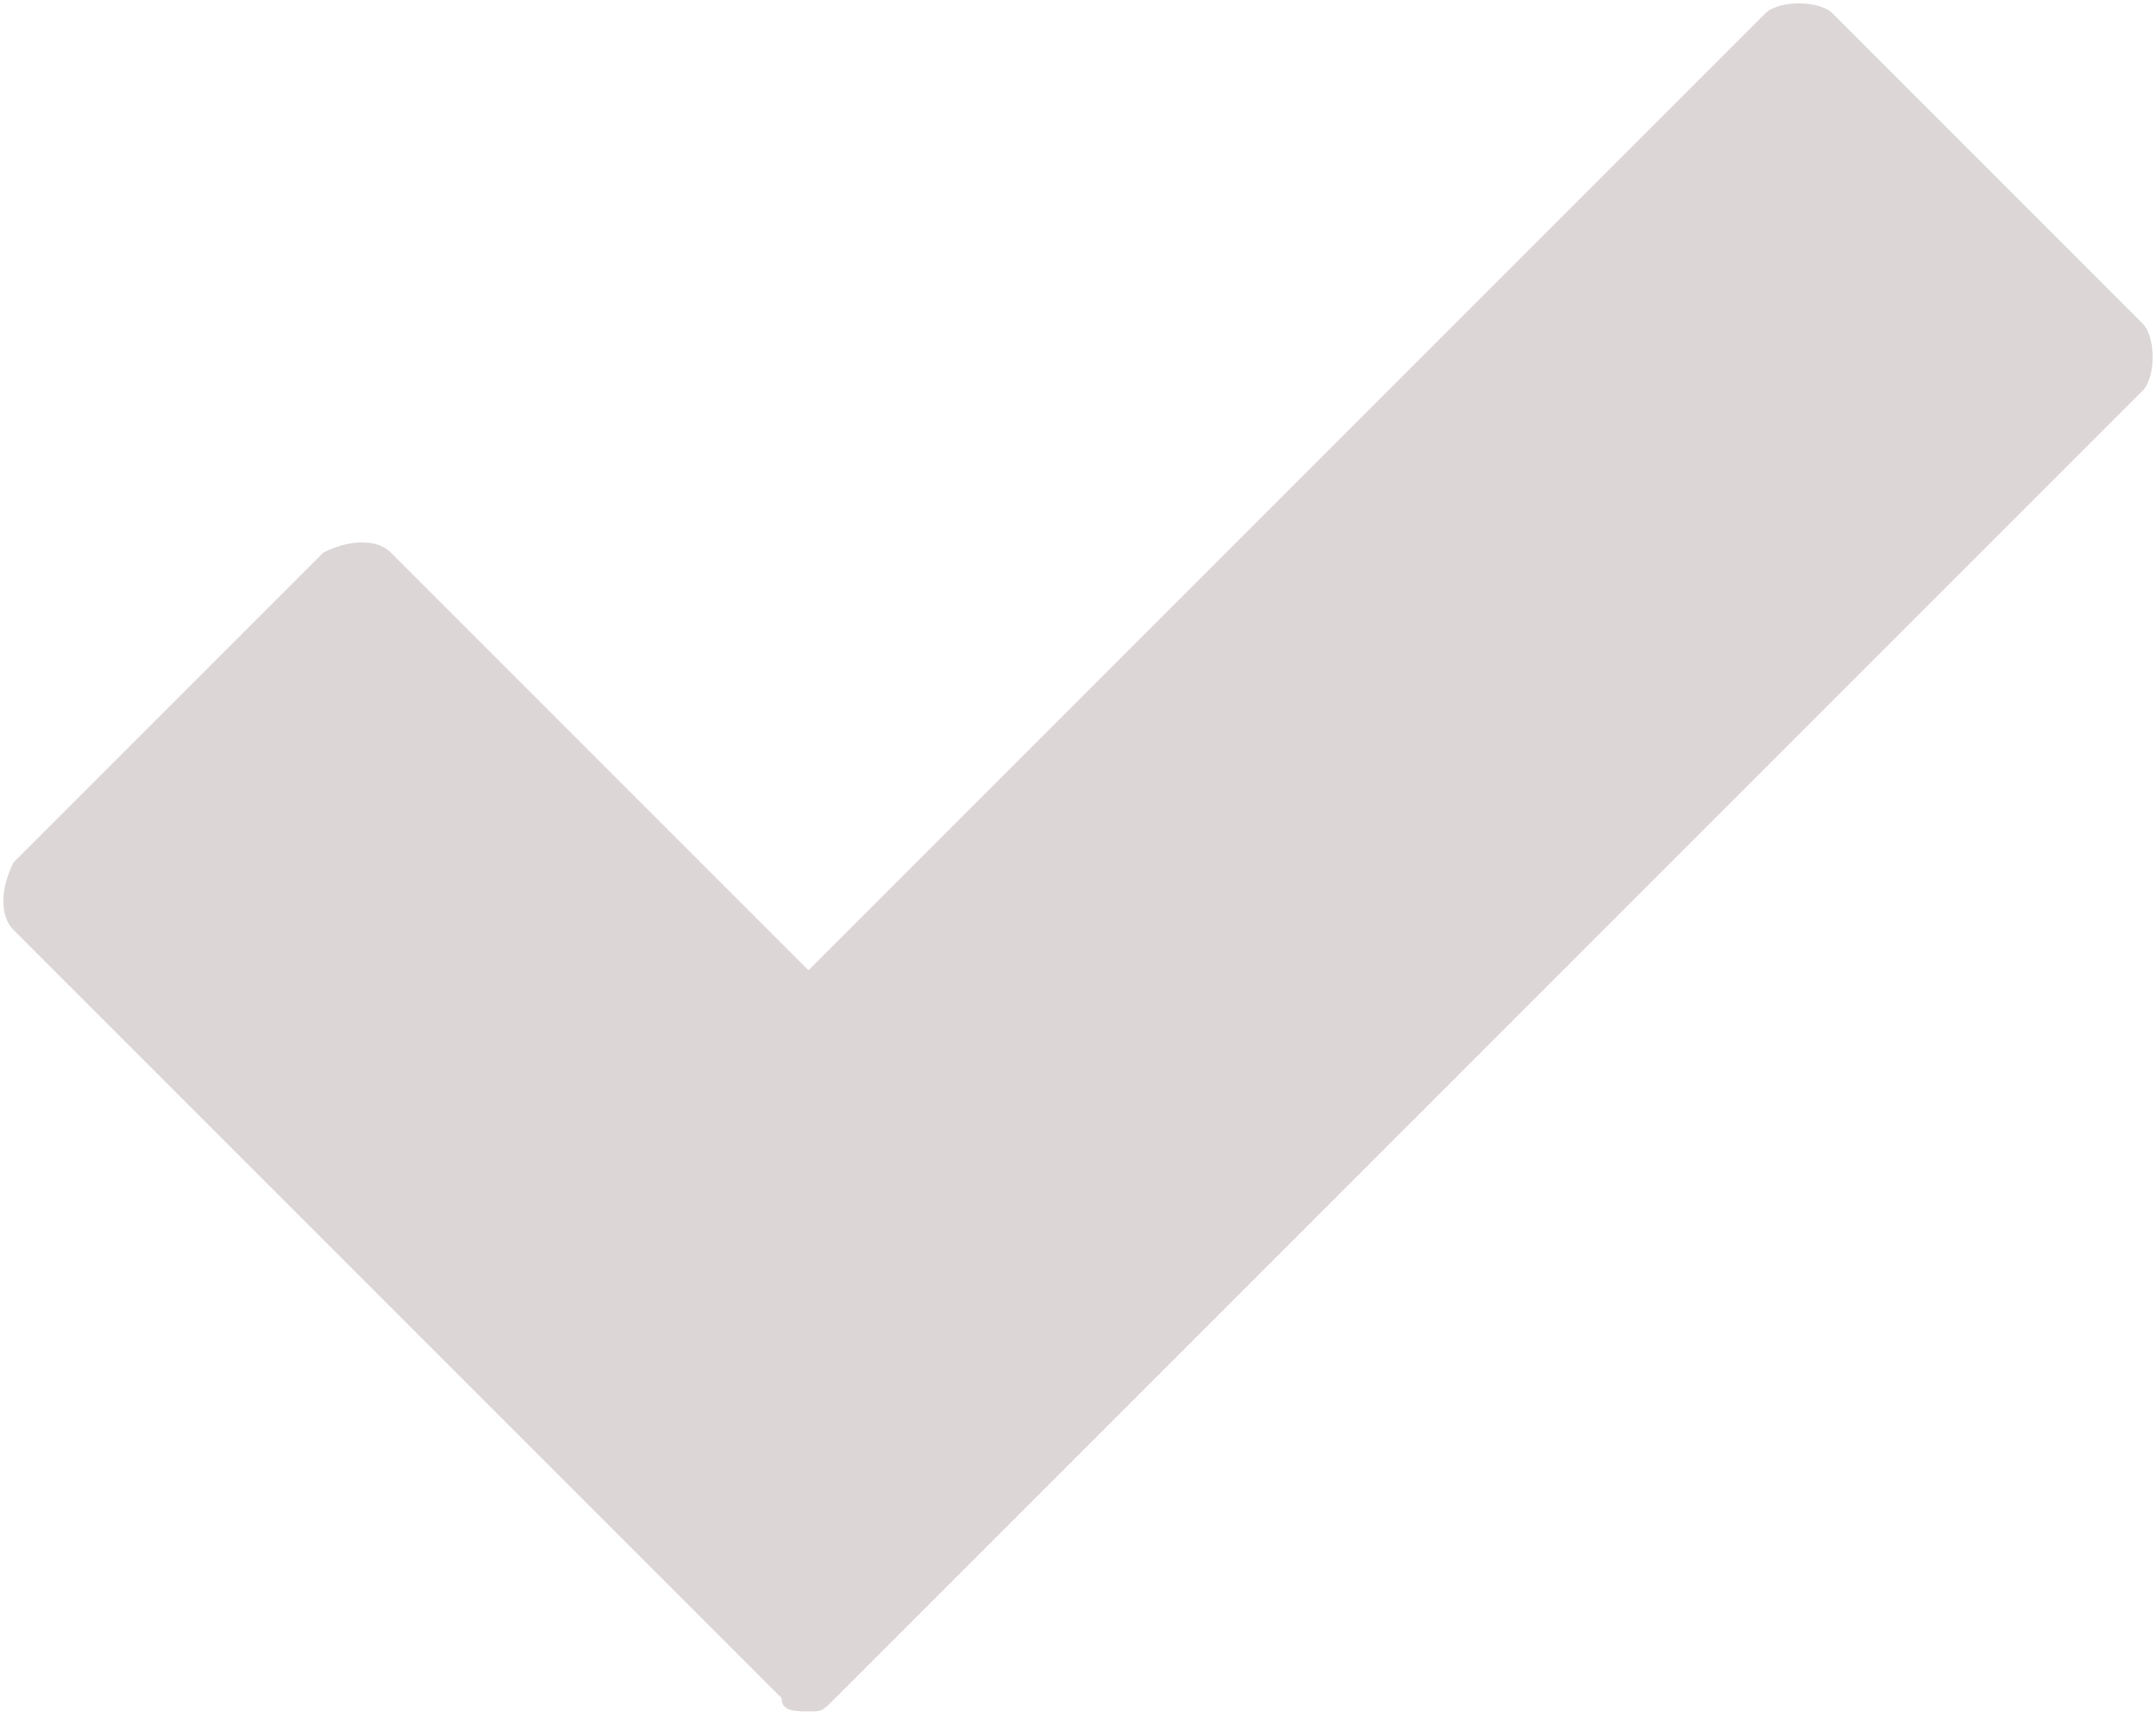
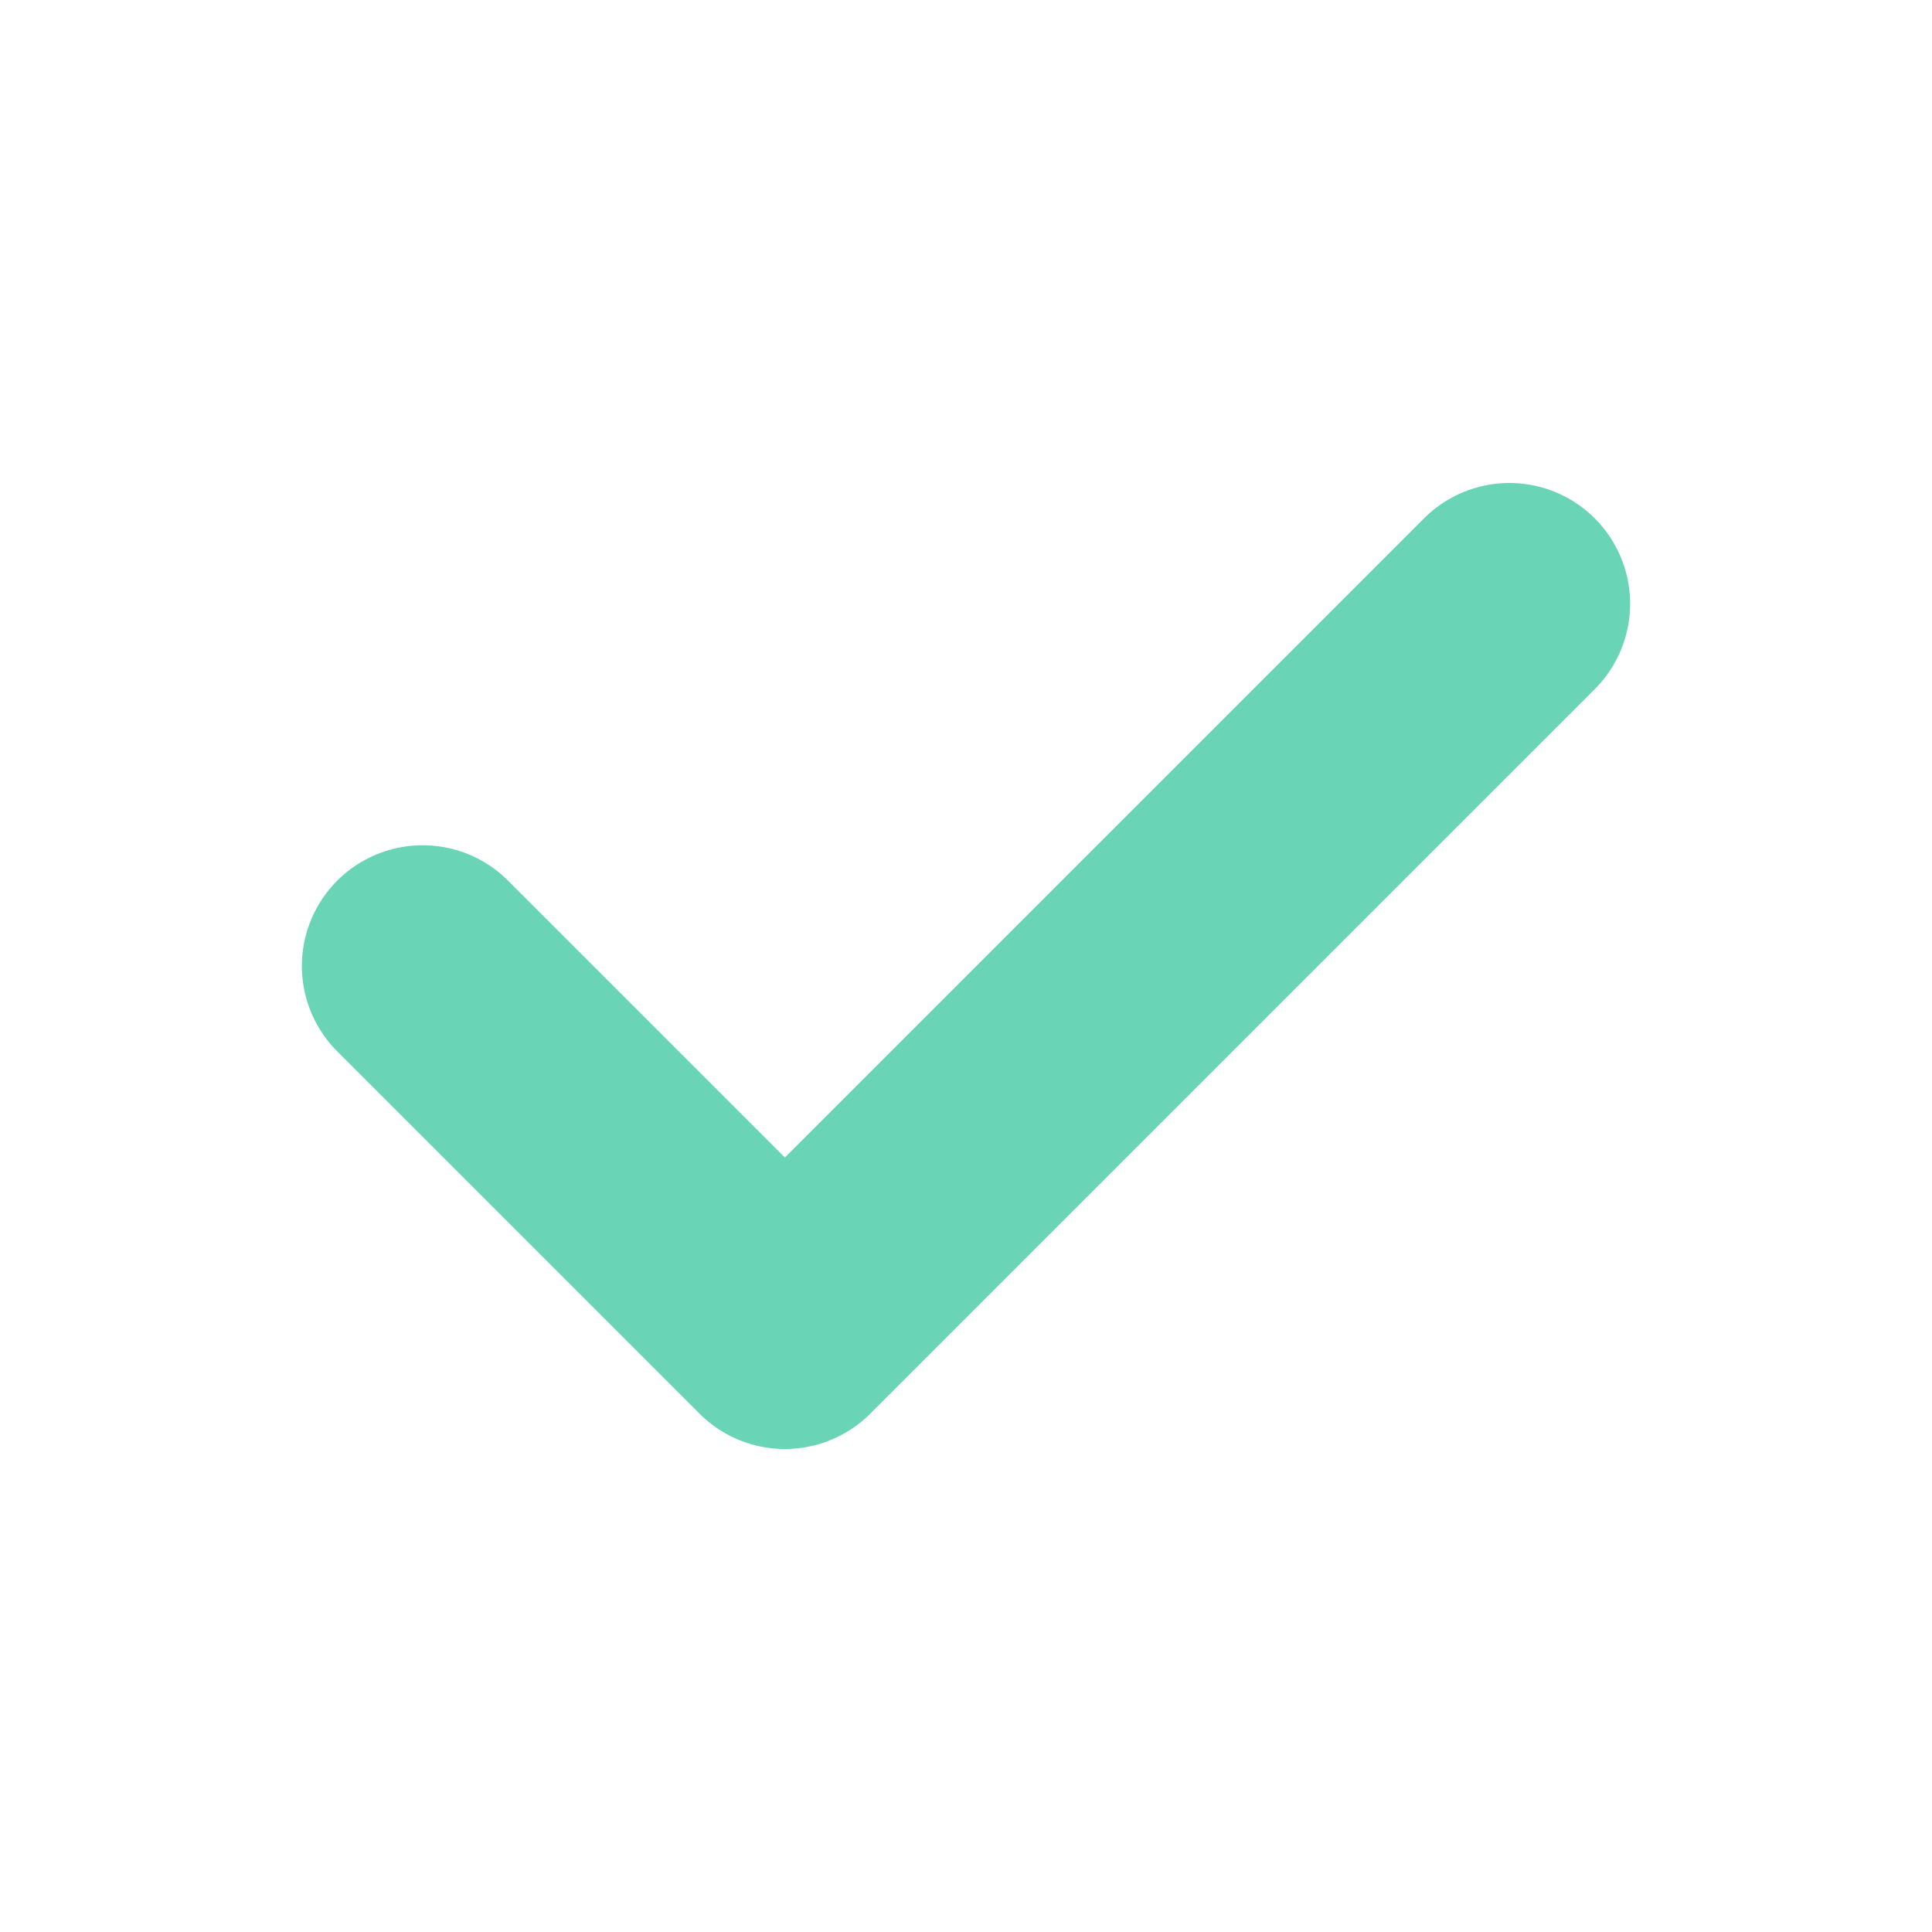
- <svg xmlns="http://www.w3.org/2000/svg" width="16" height="12.7" viewBox="0 0 16 12.7">
-   <path fill="#DCD6D6" d="M6.2 12.6c-.1.1-.1.1-.2.1s-.2 0-.2-.1l-5.7-5.7c-.1-.1-.1-.3 0-.5l2.3-2.3c.2-.1.4-.1.5 0l3.1 3.1 7.1-7.1c.1-.1.4-.1.5 0l2.3 2.3c.1.1.1.4 0 .5l-9.7 9.7z" />
+ <svg xmlns="http://www.w3.org/2000/svg" width="16" height="16" viewBox="0 0 16 16">
+   <defs>
+     <style>.a { fill: none; stroke: #6ad4b6; stroke-linecap: round; stroke-linejoin: round; stroke-width: 2px; }</style>
+   </defs>
+   <path class="a" d="M12.5 5l-6 6-3-3" />
</svg>
